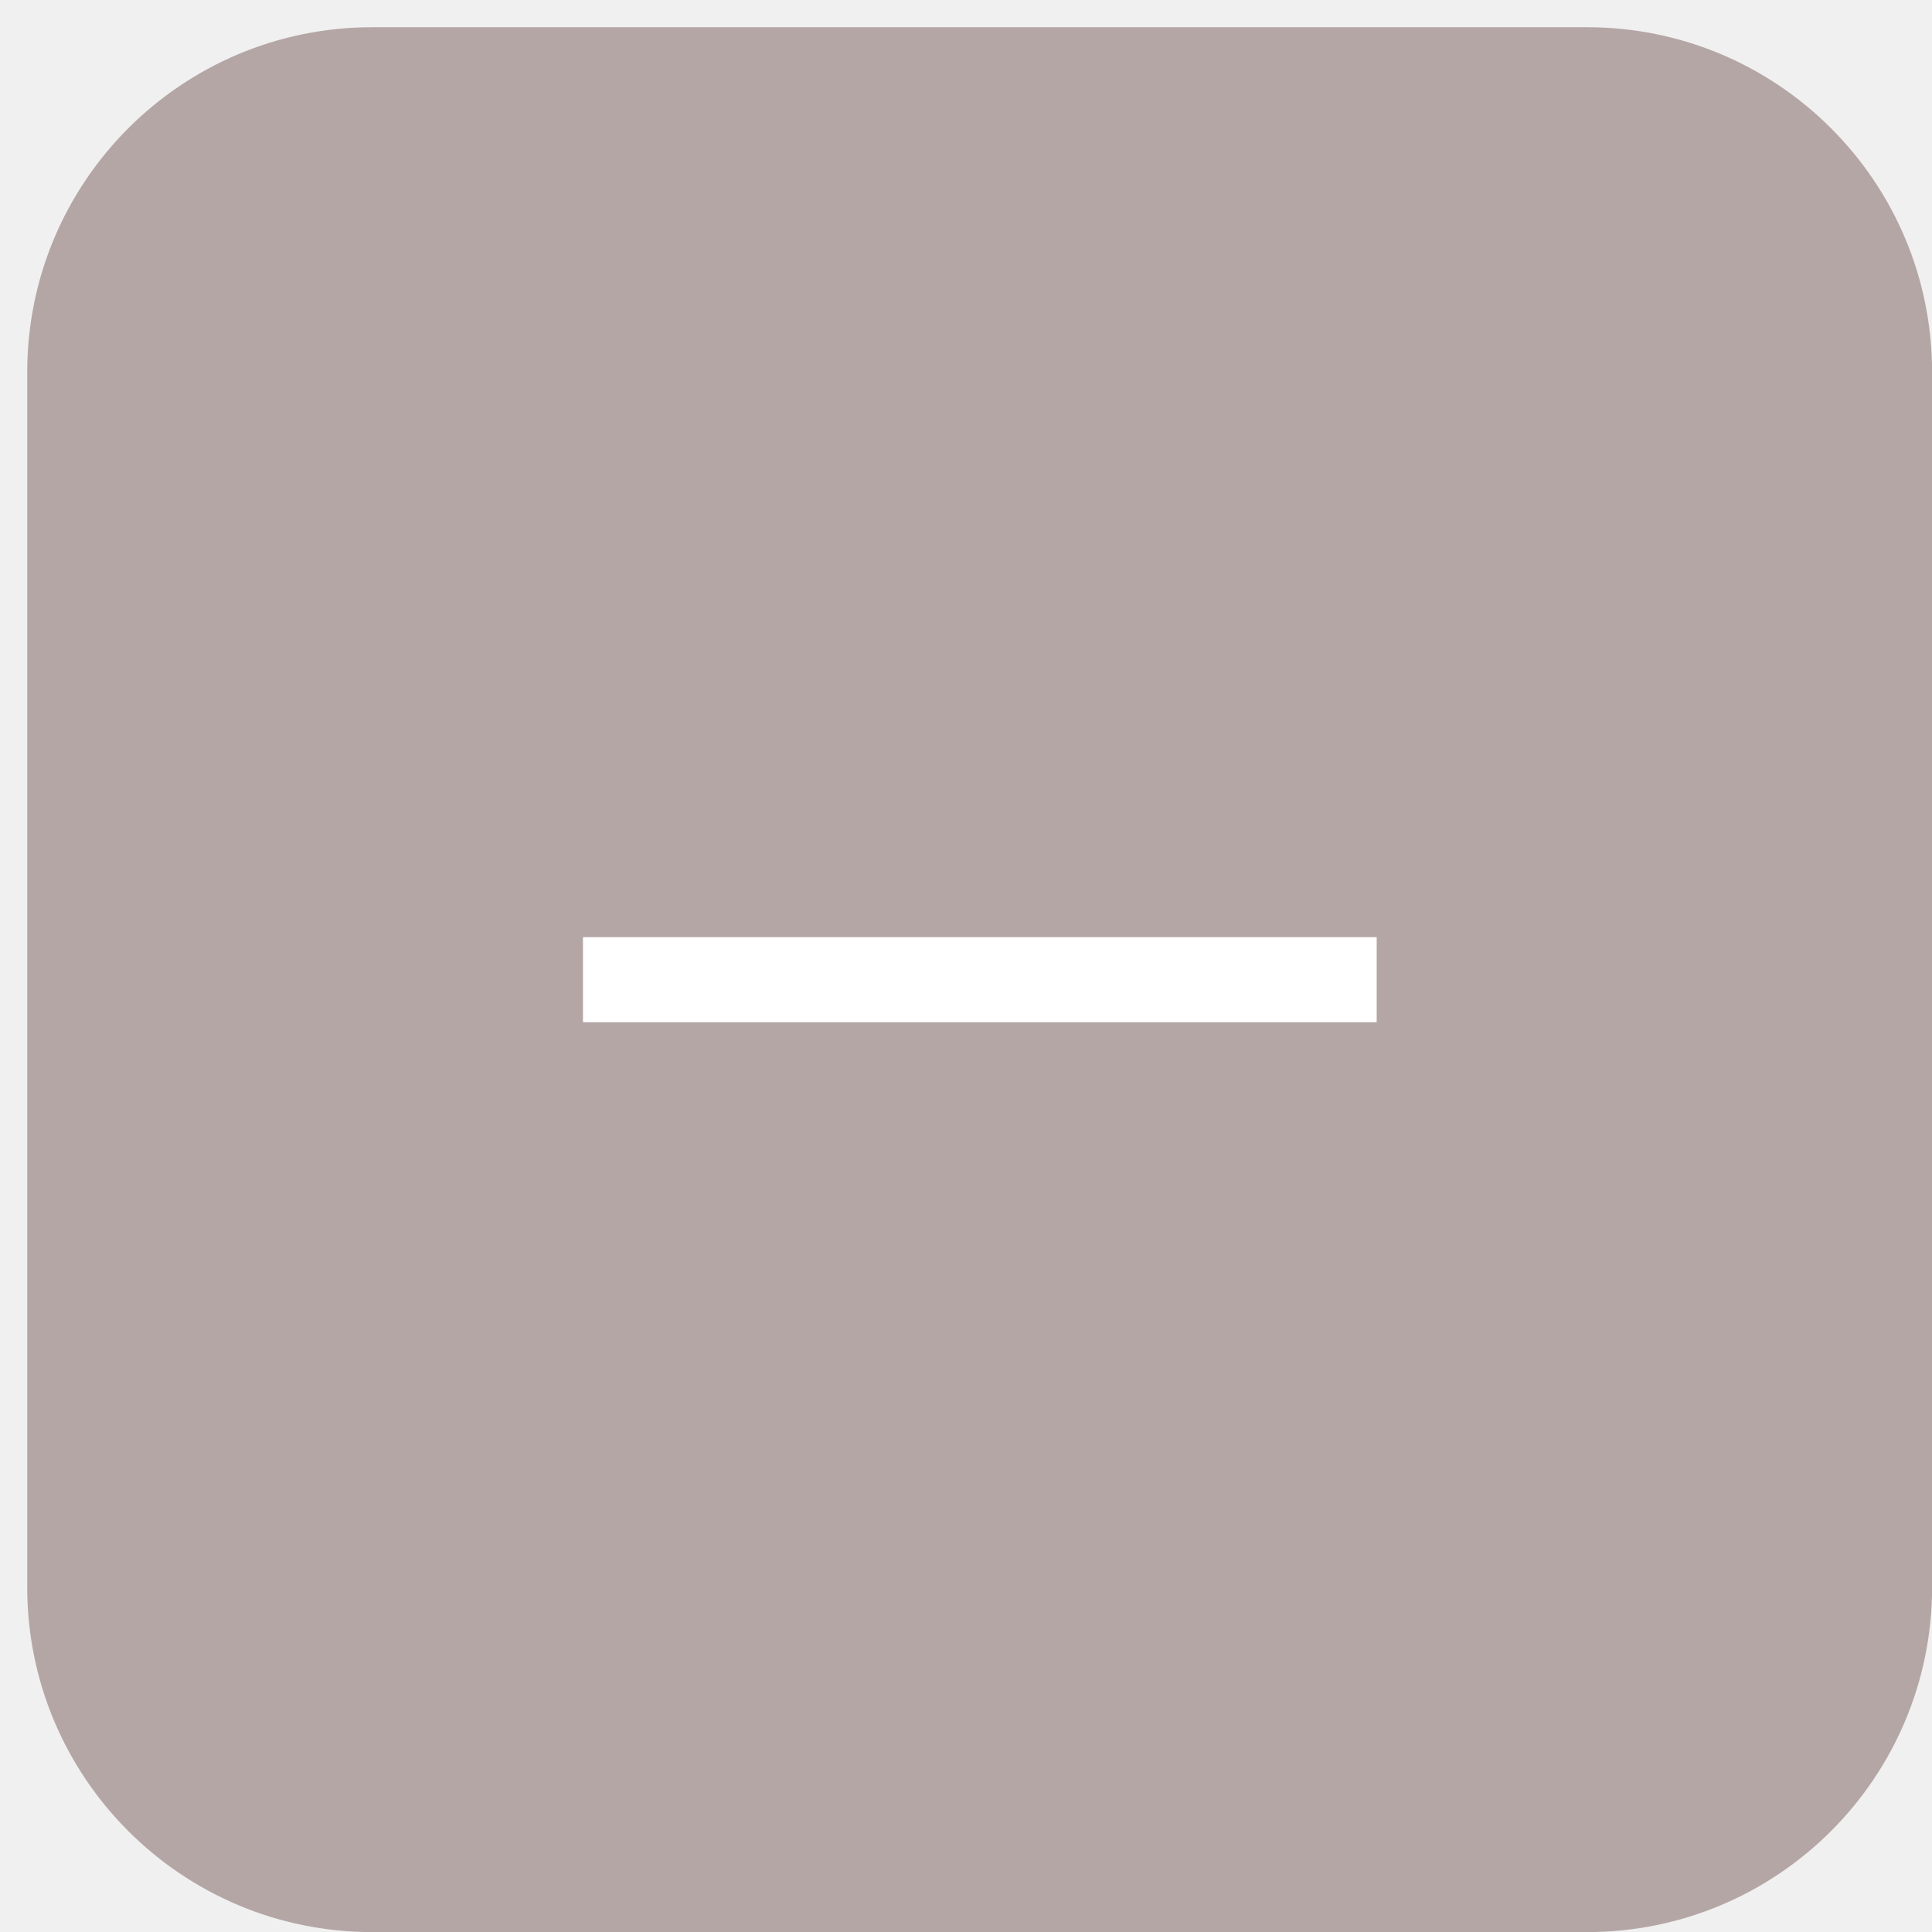
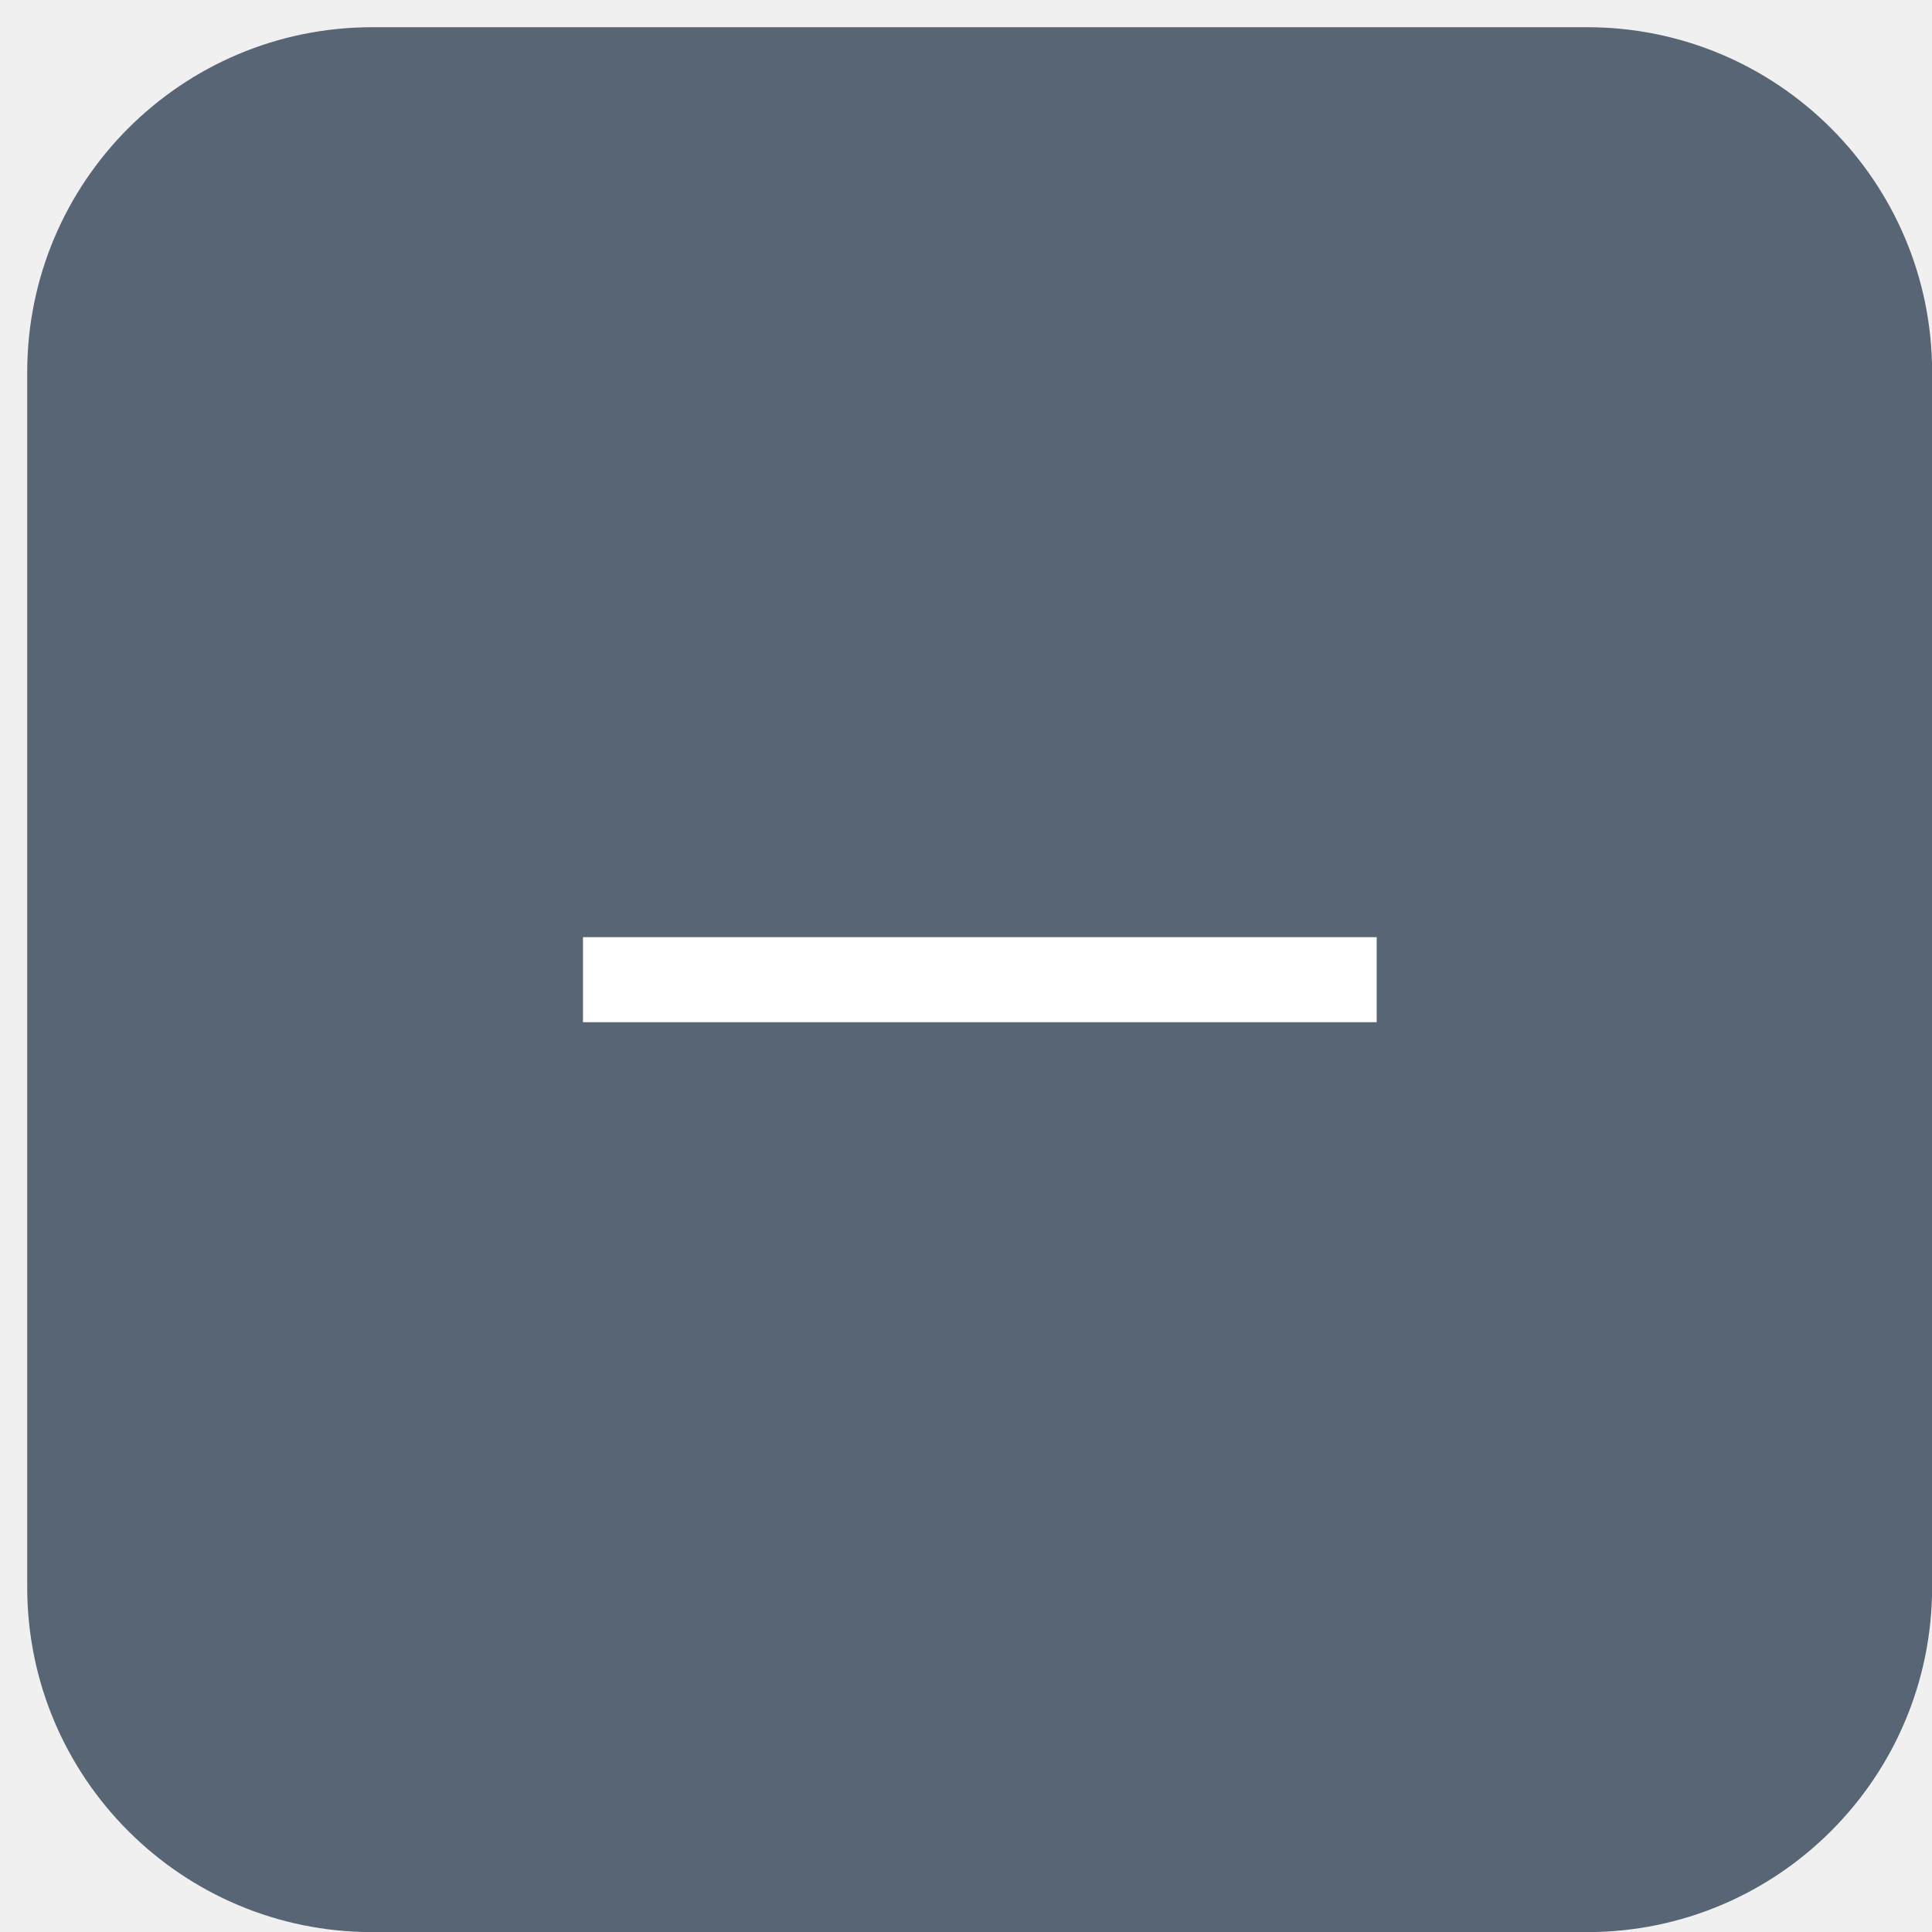
<svg xmlns="http://www.w3.org/2000/svg" width="56" height="56" viewBox="0 0 56 56" fill="none">
-   <rect x="0.789" y="0.789" width="55.214" height="55.214" rx="10" fill="#B5A6A6" />
+   <rect x="0.789" y="0.789" width="55.214" height="55.214" rx="10" fill="#576574" />
  <path d="M16.898 29.629V27.164H39.904V29.629H16.898Z" fill="white" />
</svg>
